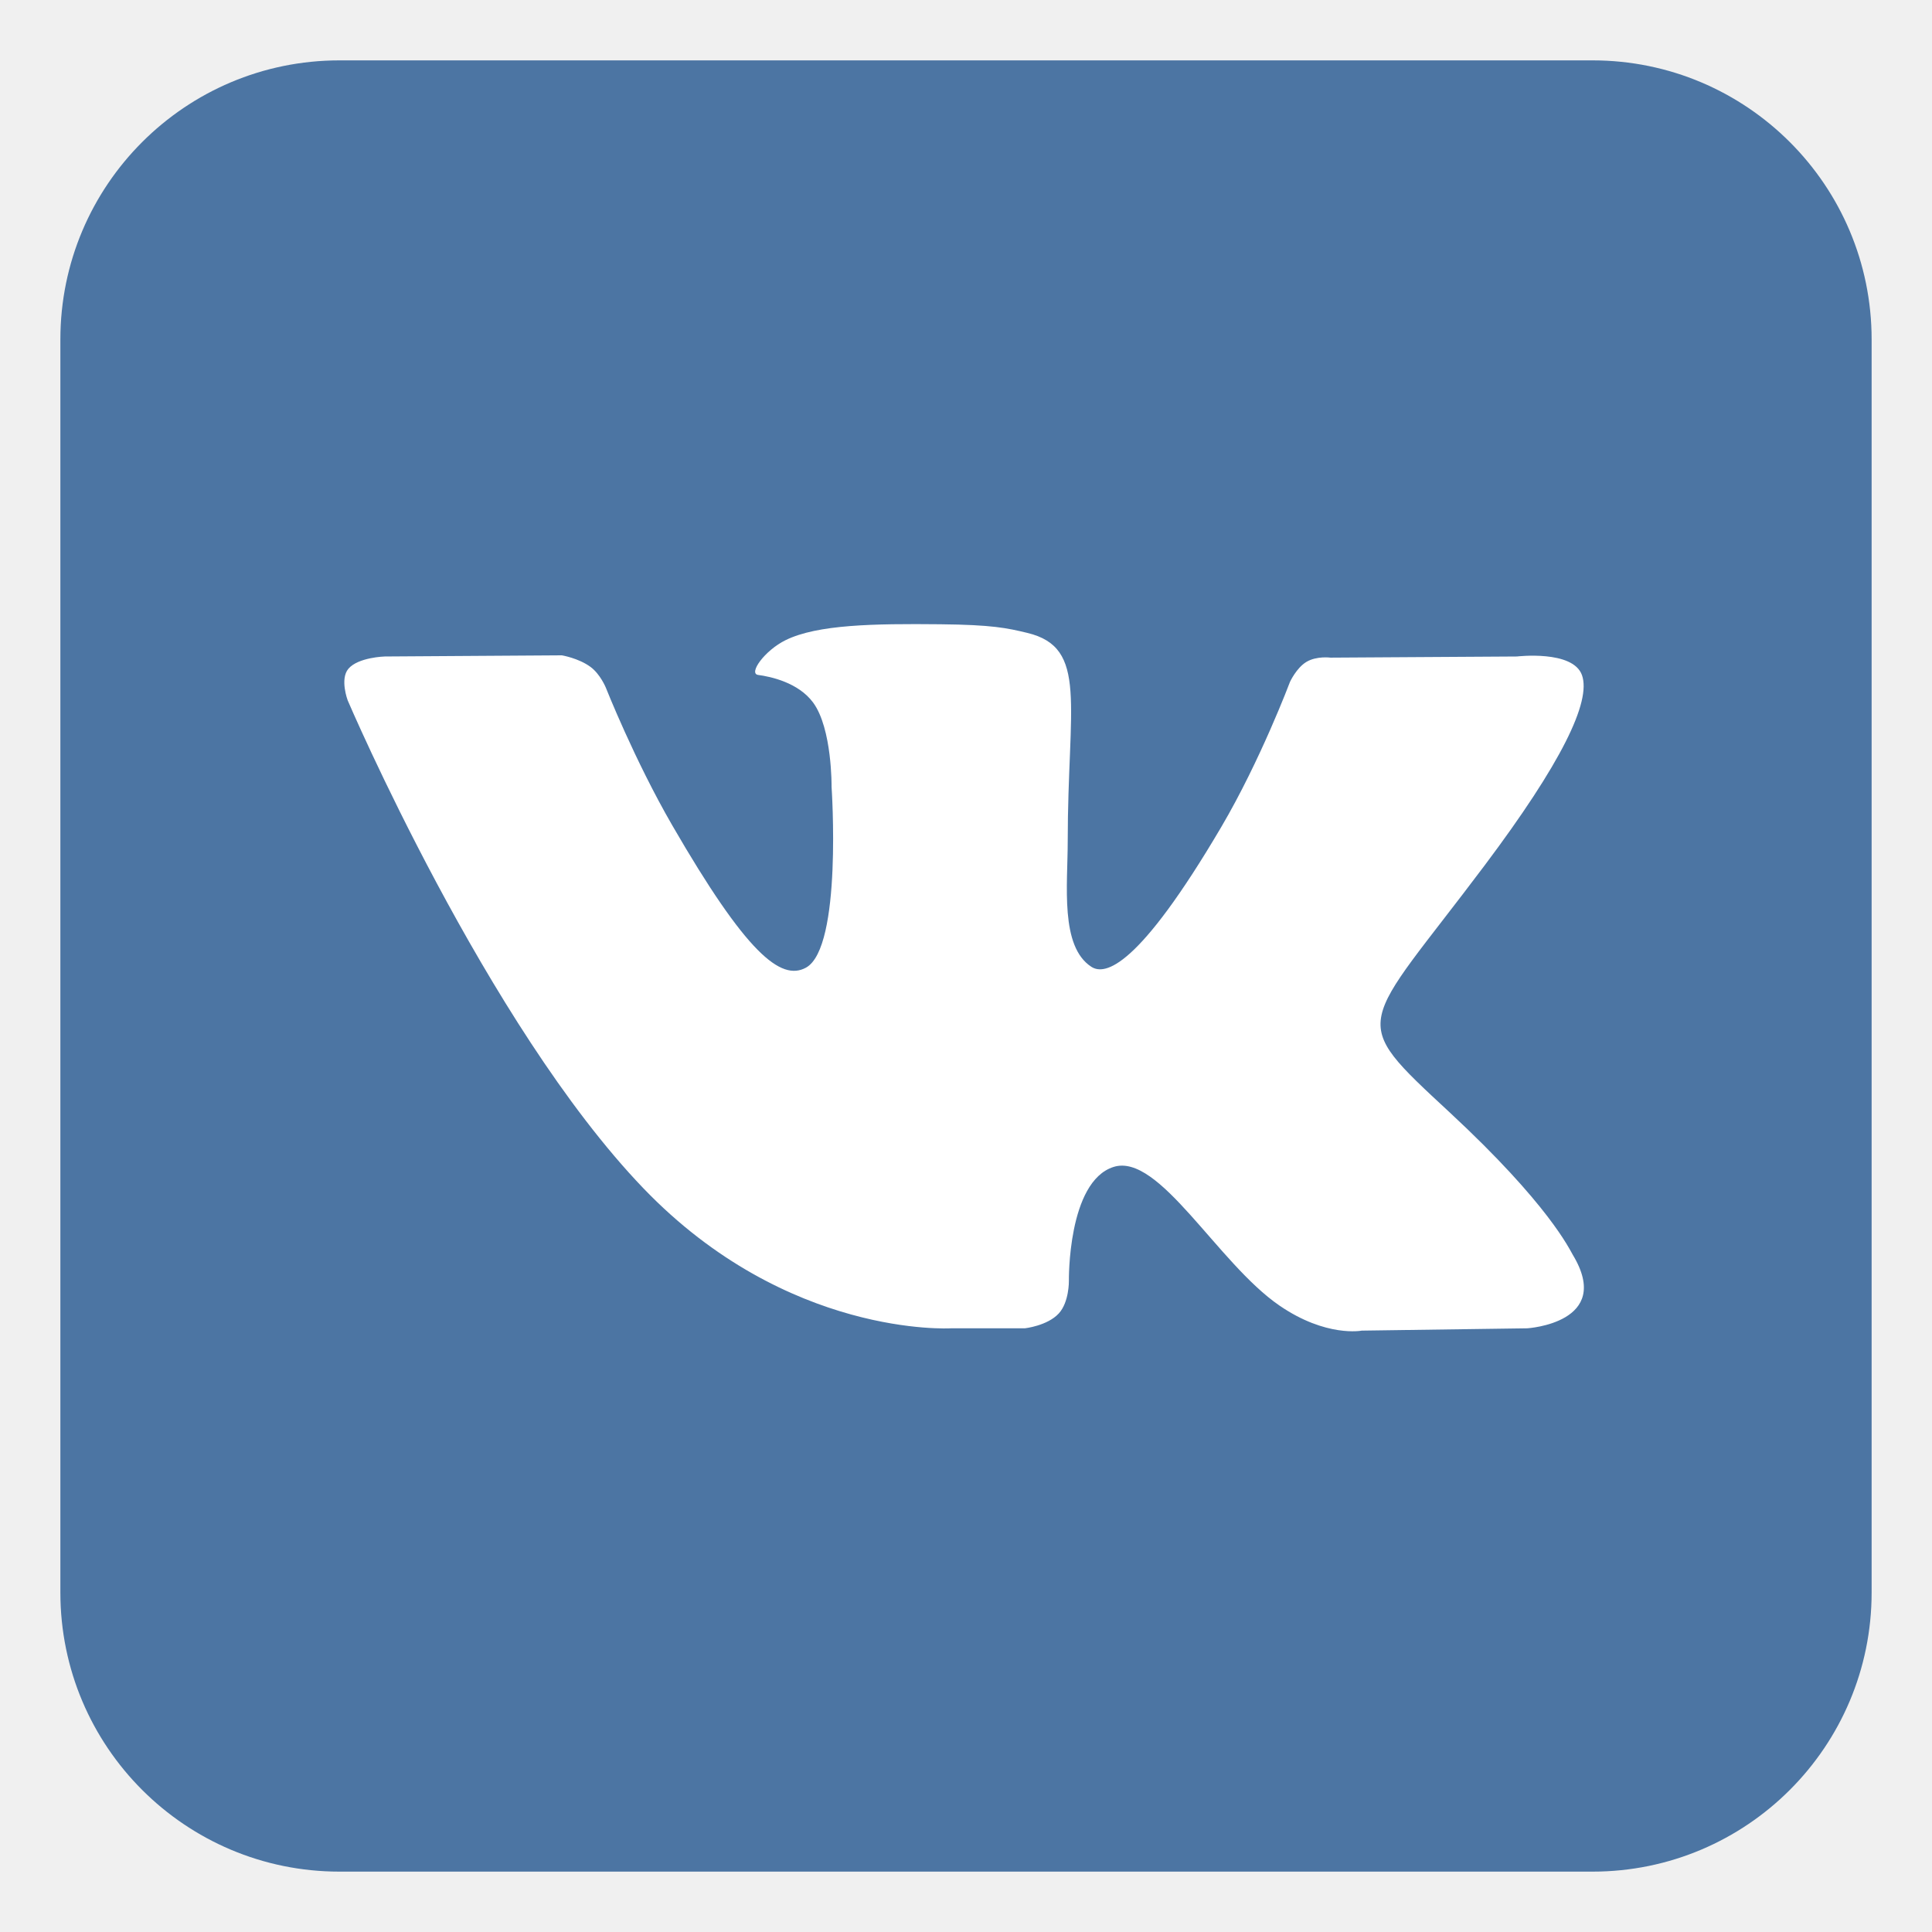
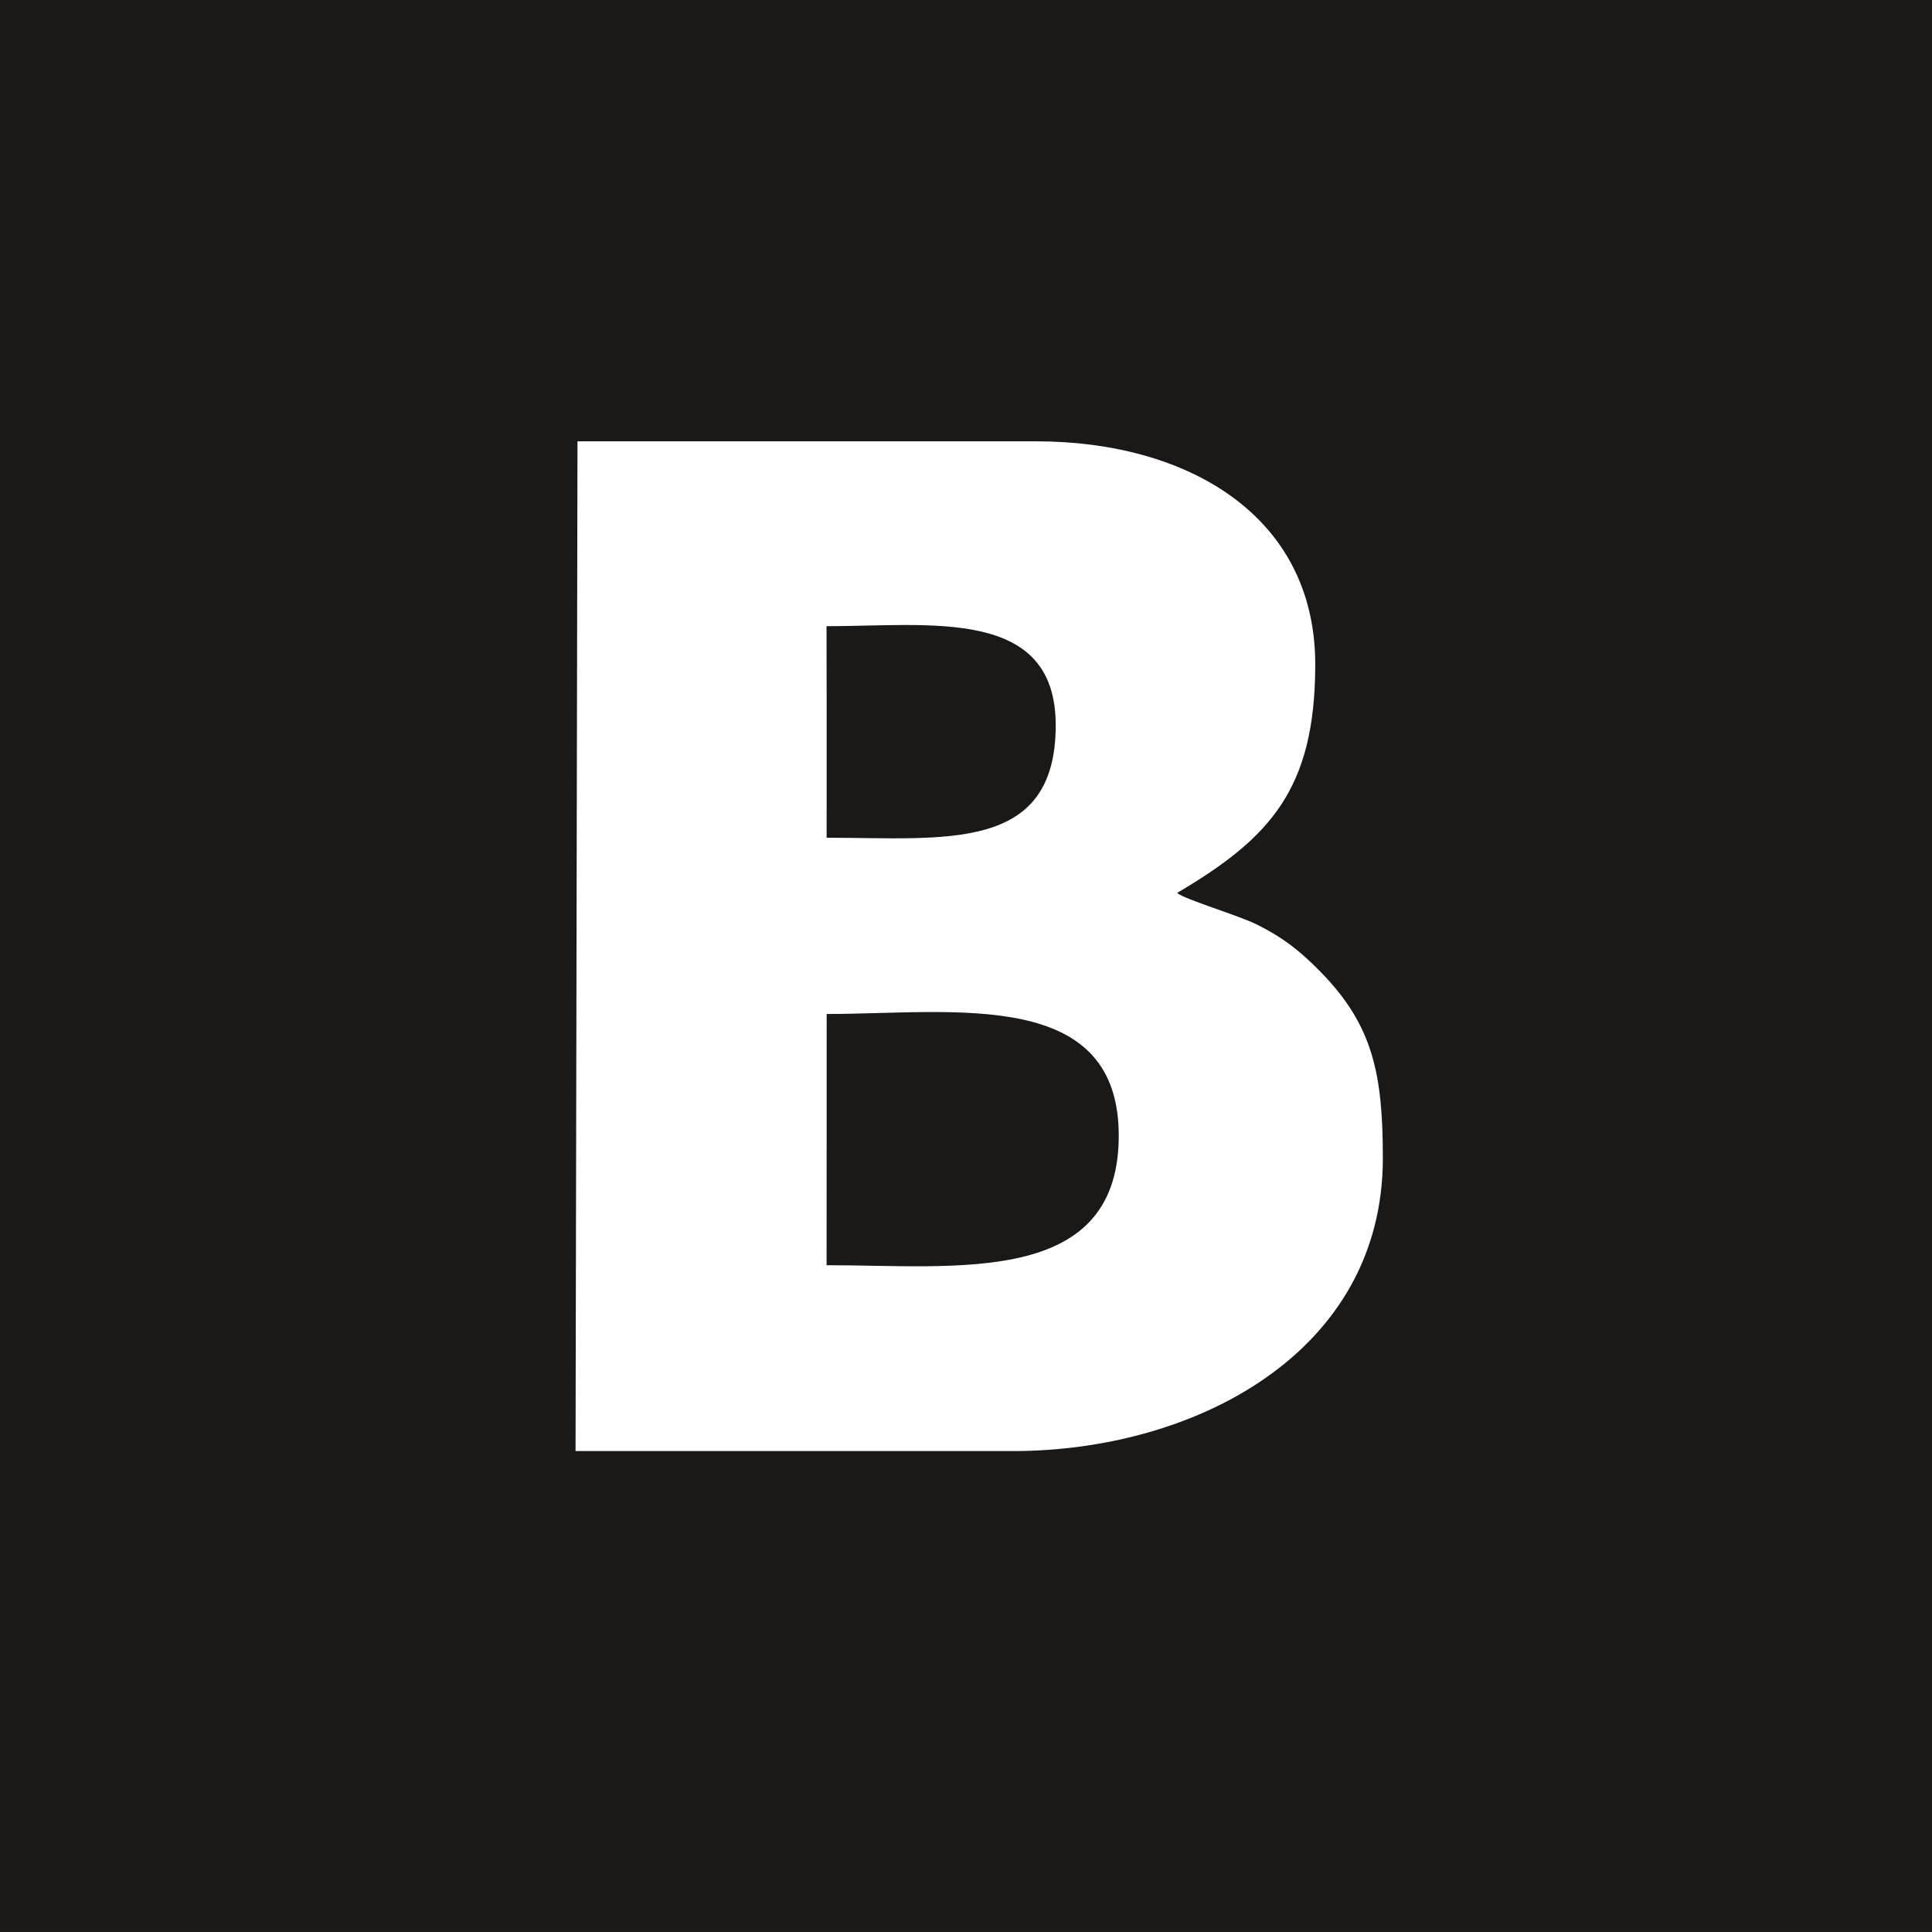
- <svg xmlns="http://www.w3.org/2000/svg" version="1.0" width="1024" height="1024" id="svg2444">
-   <defs id="defs2446" />
-   <g id="layer1">
-     <g id="g3257">
-       <path d="M 179.929,32 L 844.071,32 C 925.767,32 992,98.23 992,179.929 L 992,844.071 C 992,925.767 925.767,992 844.071,992 L 179.929,992 C 98.23,992 32,925.767 32,844.071 L 32,179.929 C 32,98.23 98.23,32 179.929,32" id="path2438" style="fill:#4c75a3;fill-opacity:1;fill-rule:evenodd;stroke:none" />
-       <path d="M 503.946,704.029 L 543.215,704.029 C 543.215,704.029 555.074,702.722 561.137,696.198 C 566.71,690.202 566.532,678.949 566.532,678.949 C 566.532,678.949 565.764,626.257 590.215,618.498 C 614.329,610.849 645.285,669.422 678.095,691.946 C 702.907,708.985 721.762,705.256 721.762,705.256 L 809.501,704.029 C 809.501,704.029 855.396,701.198 833.633,665.112 C 831.852,662.165 820.955,638.419 768.395,589.632 C 713.376,538.569 720.751,546.831 787.021,458.504 C 827.38,404.713 843.511,371.876 838.47,357.812 C 833.668,344.413 803.981,347.952 803.981,347.952 L 705.195,348.563 C 705.195,348.563 697.866,347.566 692.439,350.814 C 687.129,353.99 683.722,361.412 683.722,361.412 C 683.722,361.412 668.08,403.034 647.236,438.437 C 603.247,513.13 585.655,517.084 578.465,512.438 C 561.736,501.627 565.917,469.017 565.917,445.843 C 565.917,373.454 576.897,343.272 544.536,335.459 C 533.799,332.868 525.889,331.154 498.426,330.874 C 463.175,330.515 433.347,330.983 416.454,339.258 C 405.215,344.762 396.545,357.023 401.829,357.729 C 408.359,358.599 423.143,361.72 430.981,372.385 C 441.107,386.162 440.753,417.088 440.753,417.088 C 440.753,417.088 446.571,502.301 427.168,512.883 C 413.854,520.142 395.587,505.322 356.369,437.556 C 336.278,402.844 321.104,364.47 321.104,364.47 C 321.104,364.47 318.182,357.301 312.963,353.463 C 306.633,348.813 297.789,347.339 297.789,347.339 L 203.913,347.952 C 203.913,347.952 189.823,348.345 184.646,354.474 C 180.04,359.929 184.278,371.198 184.278,371.198 C 184.278,371.198 257.768,543.141 340.989,629.79 C 417.303,709.244 503.946,704.029 503.946,704.029" id="path2442" style="fill:#ffffff;fill-opacity:1;fill-rule:evenodd;stroke:none" />
+ <svg xmlns="http://www.w3.org/2000/svg" version="1.1" id="svg5140" viewBox="0 0 415 414.996" height="117.121mm" width="117.122mm">
+   <defs id="defs5142" />
+   <g transform="translate(1118.929,366.5643)" id="layer1">
+     <g id="Layer1024" transform="translate(-2080.736,2226.144)">
+       <path id="path202" style="fill:#1b1918;fill-rule:evenodd" d="m 961.807,-2592.708 0,414.996 415,0 0,-414.996 -415,0 z" />
+       <path id="path204" style="fill:#ffffff;fill-rule:evenodd" d="m 1085.853,-2497.913 98.5,0 c 32.411,0 60.002,15.878 59.973,47.985 -0.026,26.809 -9.732,37.237 -29.675,49.029 1.705,1.405 13.133,4.814 16.97,6.705 6.145,3.028 9.76,6.09 13.803,10.2 11.315,11.504 13.424,22.021 13.424,40.066 0,41.869 -40.496,62.917 -79.494,62.917 l -93.917,0 0.417,-216.903 z m 53.525,56.985 -0.01,28.167 c 25.371,0 49.211,3.342 49.211,-24.167 0,-25.468 -26.97,-21.271 -49.229,-21.271 l 0.025,17.271 z m -0.015,119.99 c 27.799,0 62.144,4.579 62.748,-26.983 0.63,-32.923 -35.281,-26.981 -62.732,-26.981 l -0.016,53.964 z" />
    </g>
  </g>
</svg>
